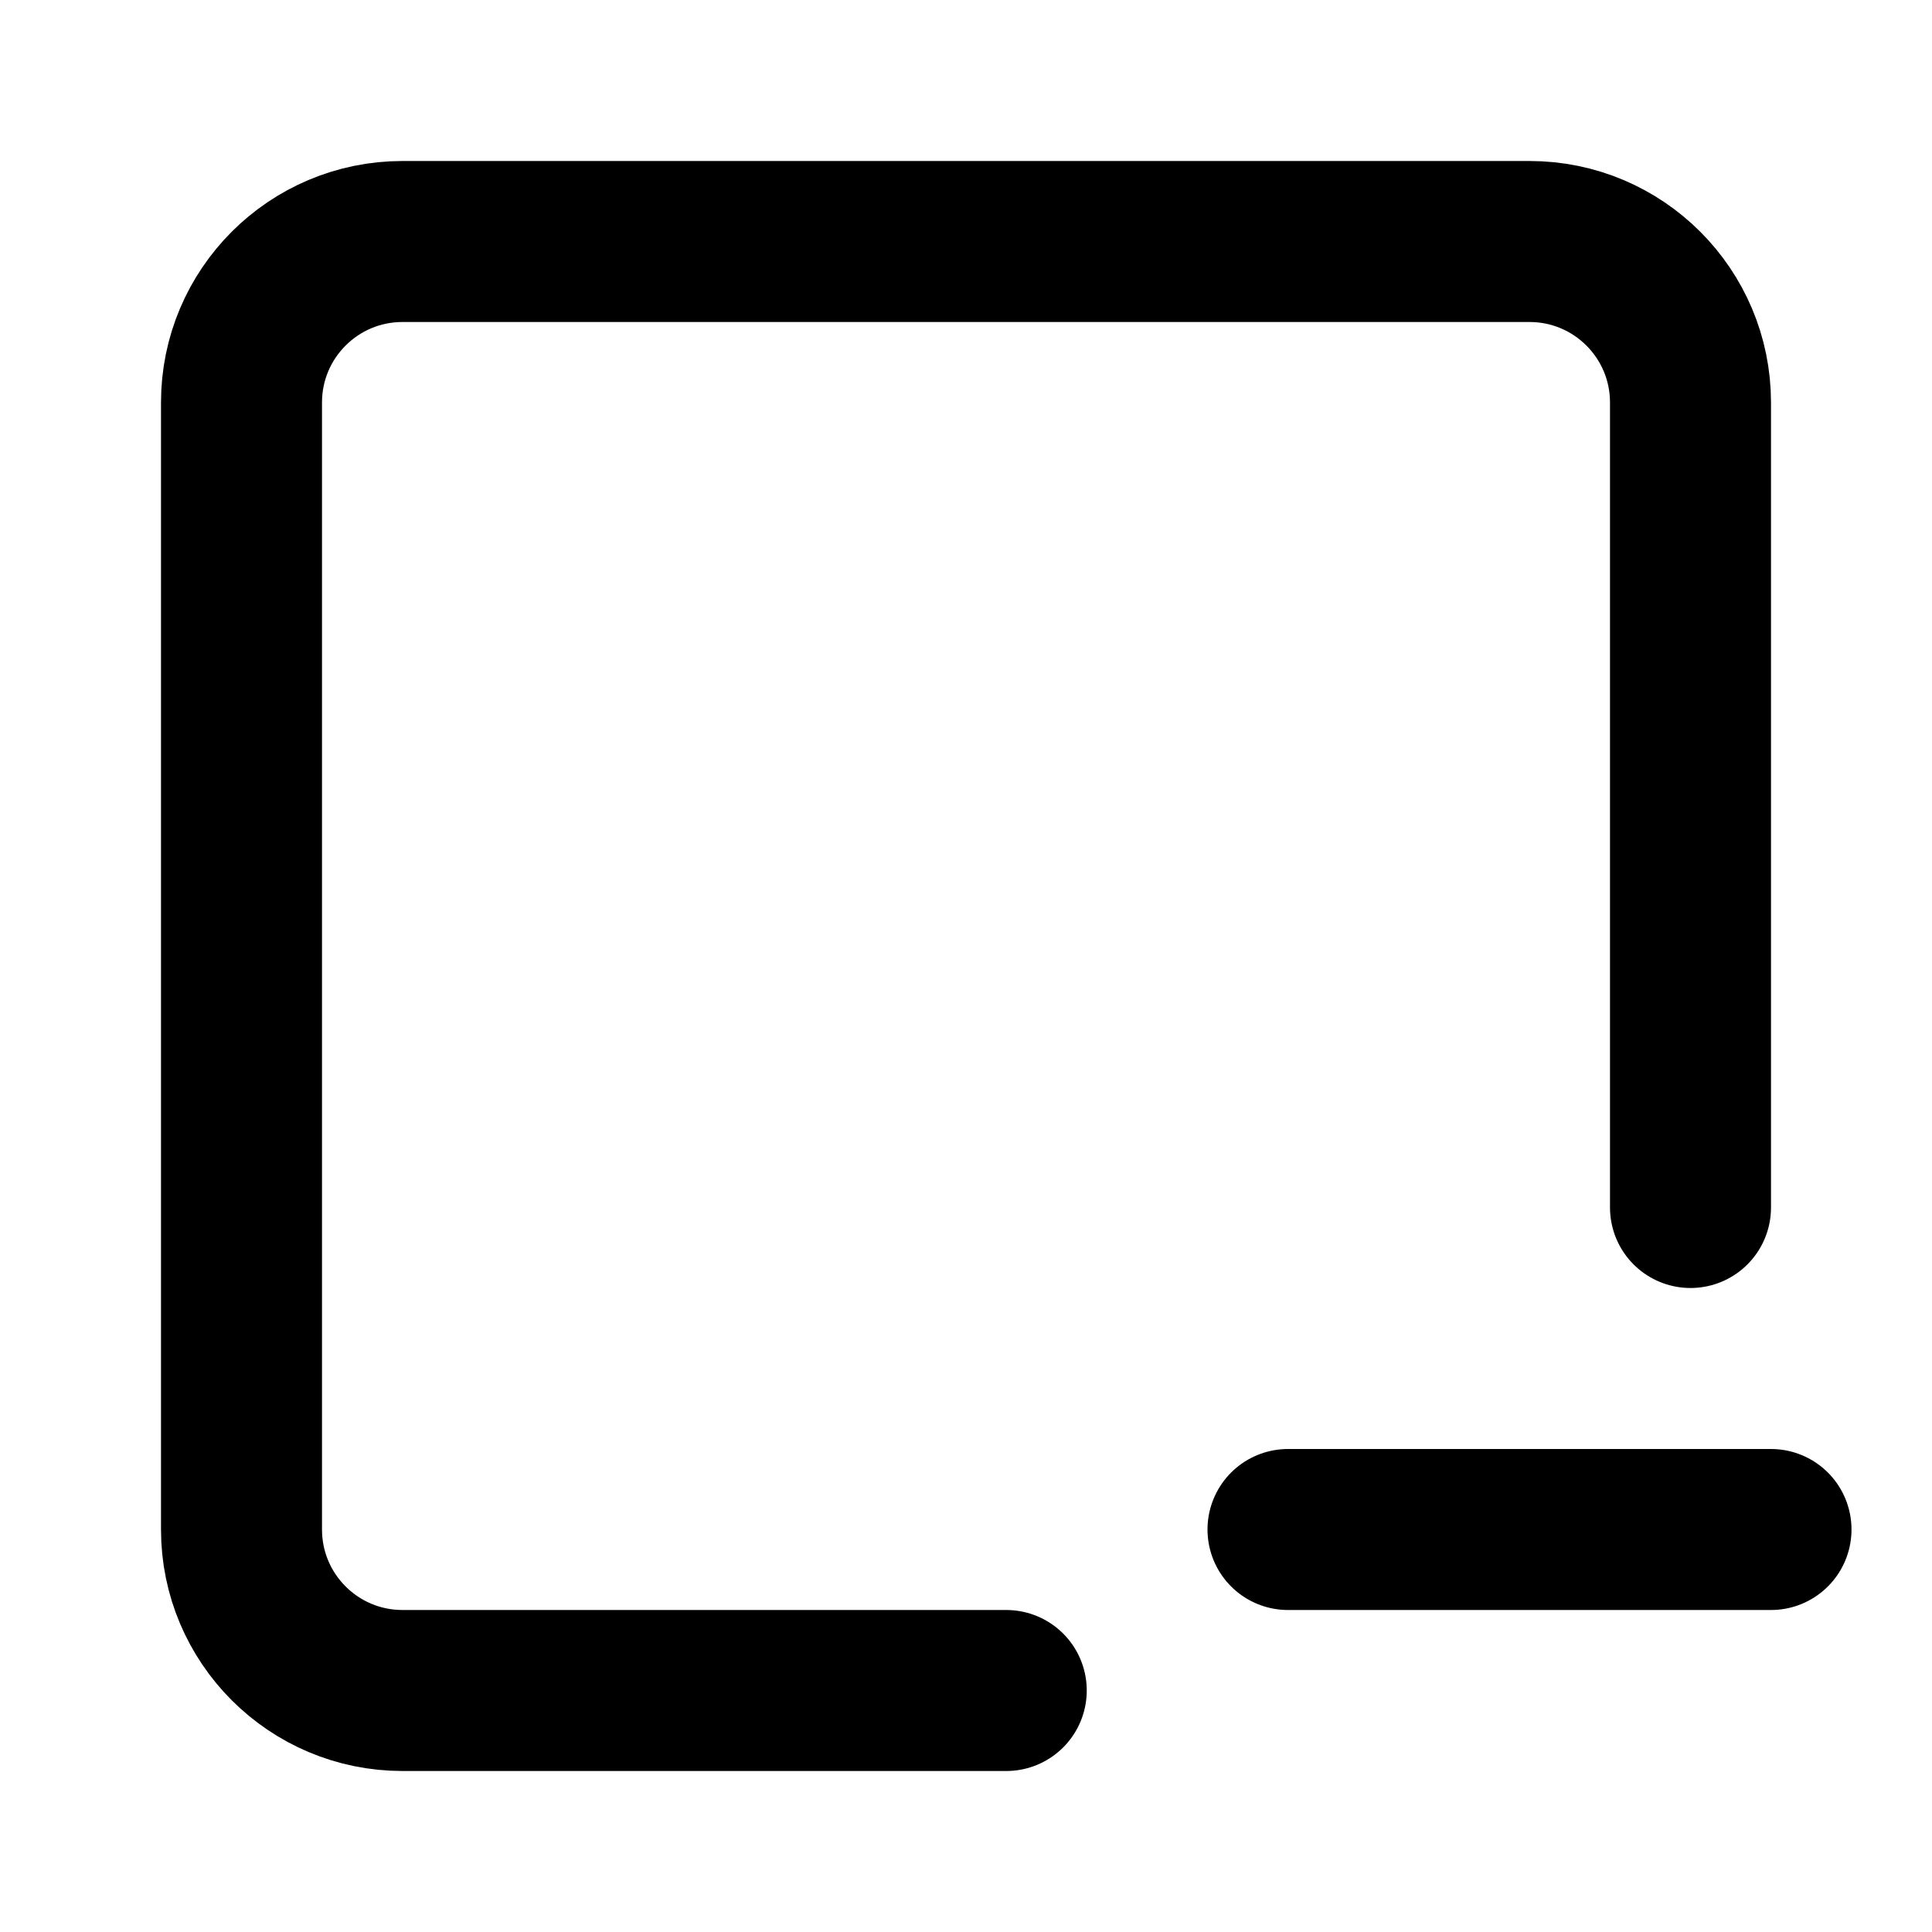
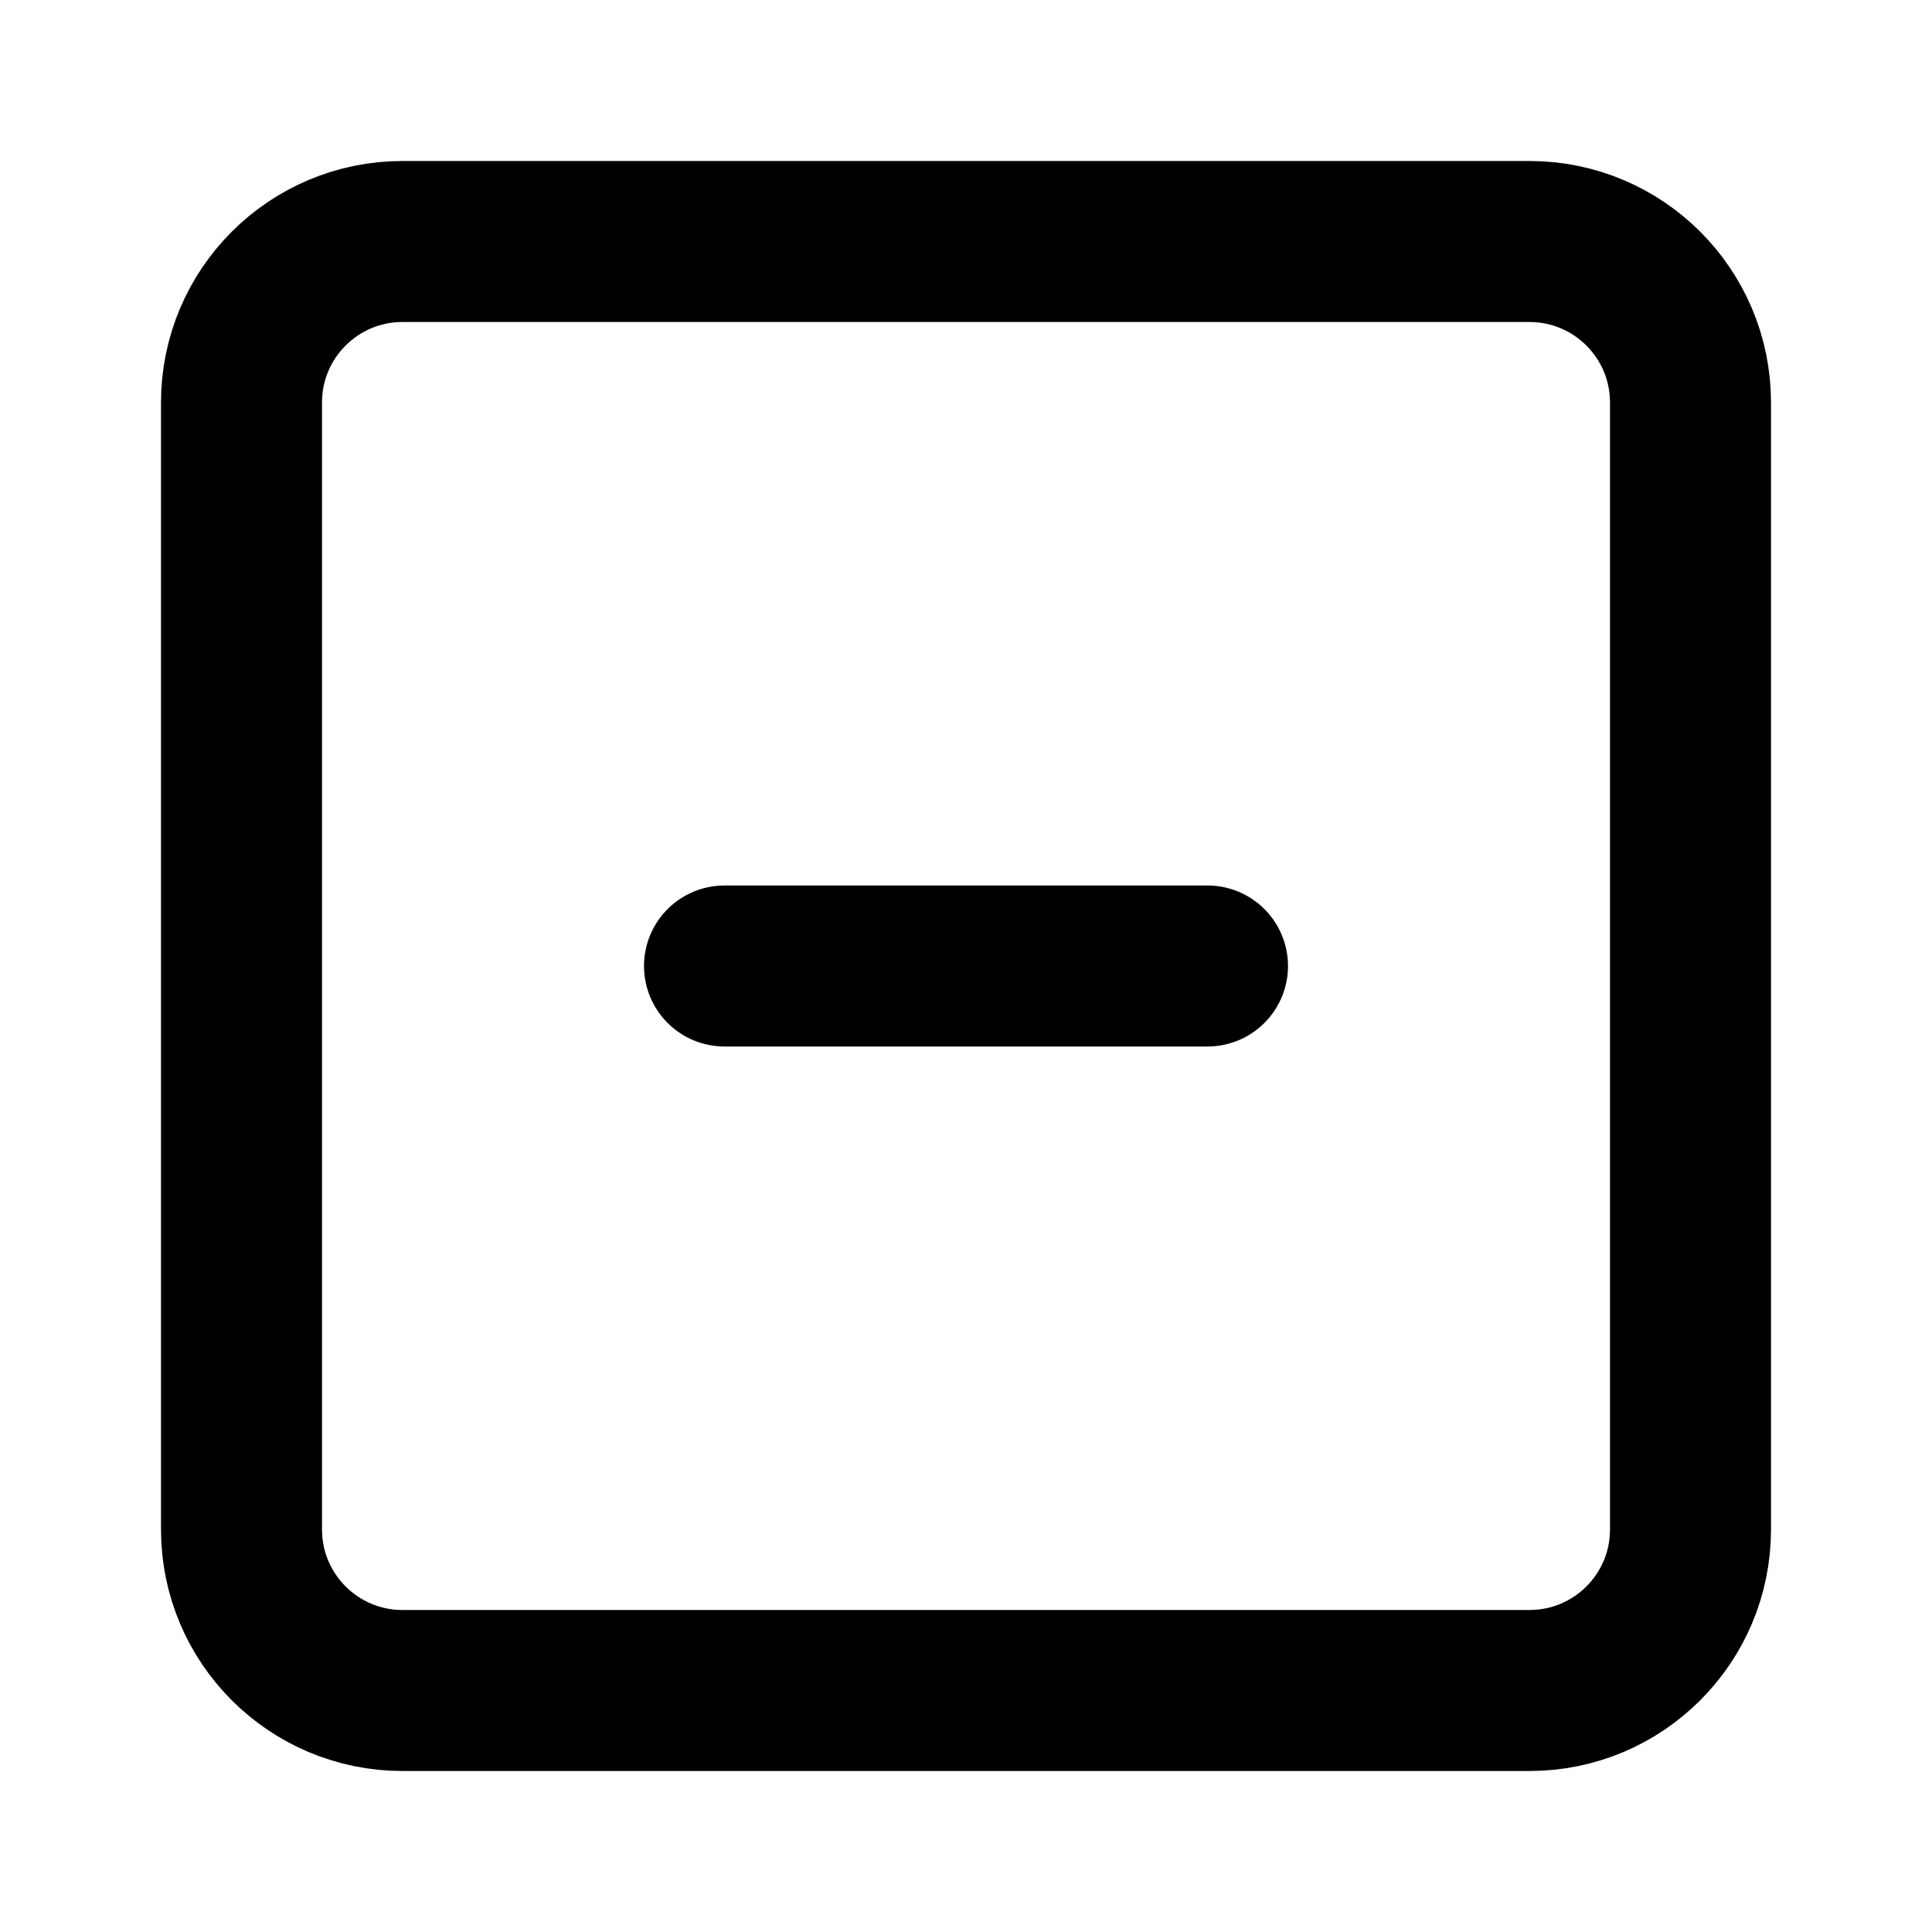
<svg xmlns="http://www.w3.org/2000/svg" fill="none" stroke="currentColor" stroke-linecap="round" stroke-linejoin="round" stroke-width="2" viewBox="0 0 24 24">
  <path stroke="none" d="M0 0h24v24H0z" />
-   <path d="M12.5 21H5a2 2 0 0 1-2-2V5a2 2 0 0 1 2-2h14a2 2 0 0 1 2 2v10M16 19h6" />
+   <path d="M9 12h6M3 5a2 2 0 0 1 2-2h14a2 2 0 0 1 2 2v14a2 2 0 0 1-2 2H5a2 2 0 0 1-2-2z" />
</svg>
